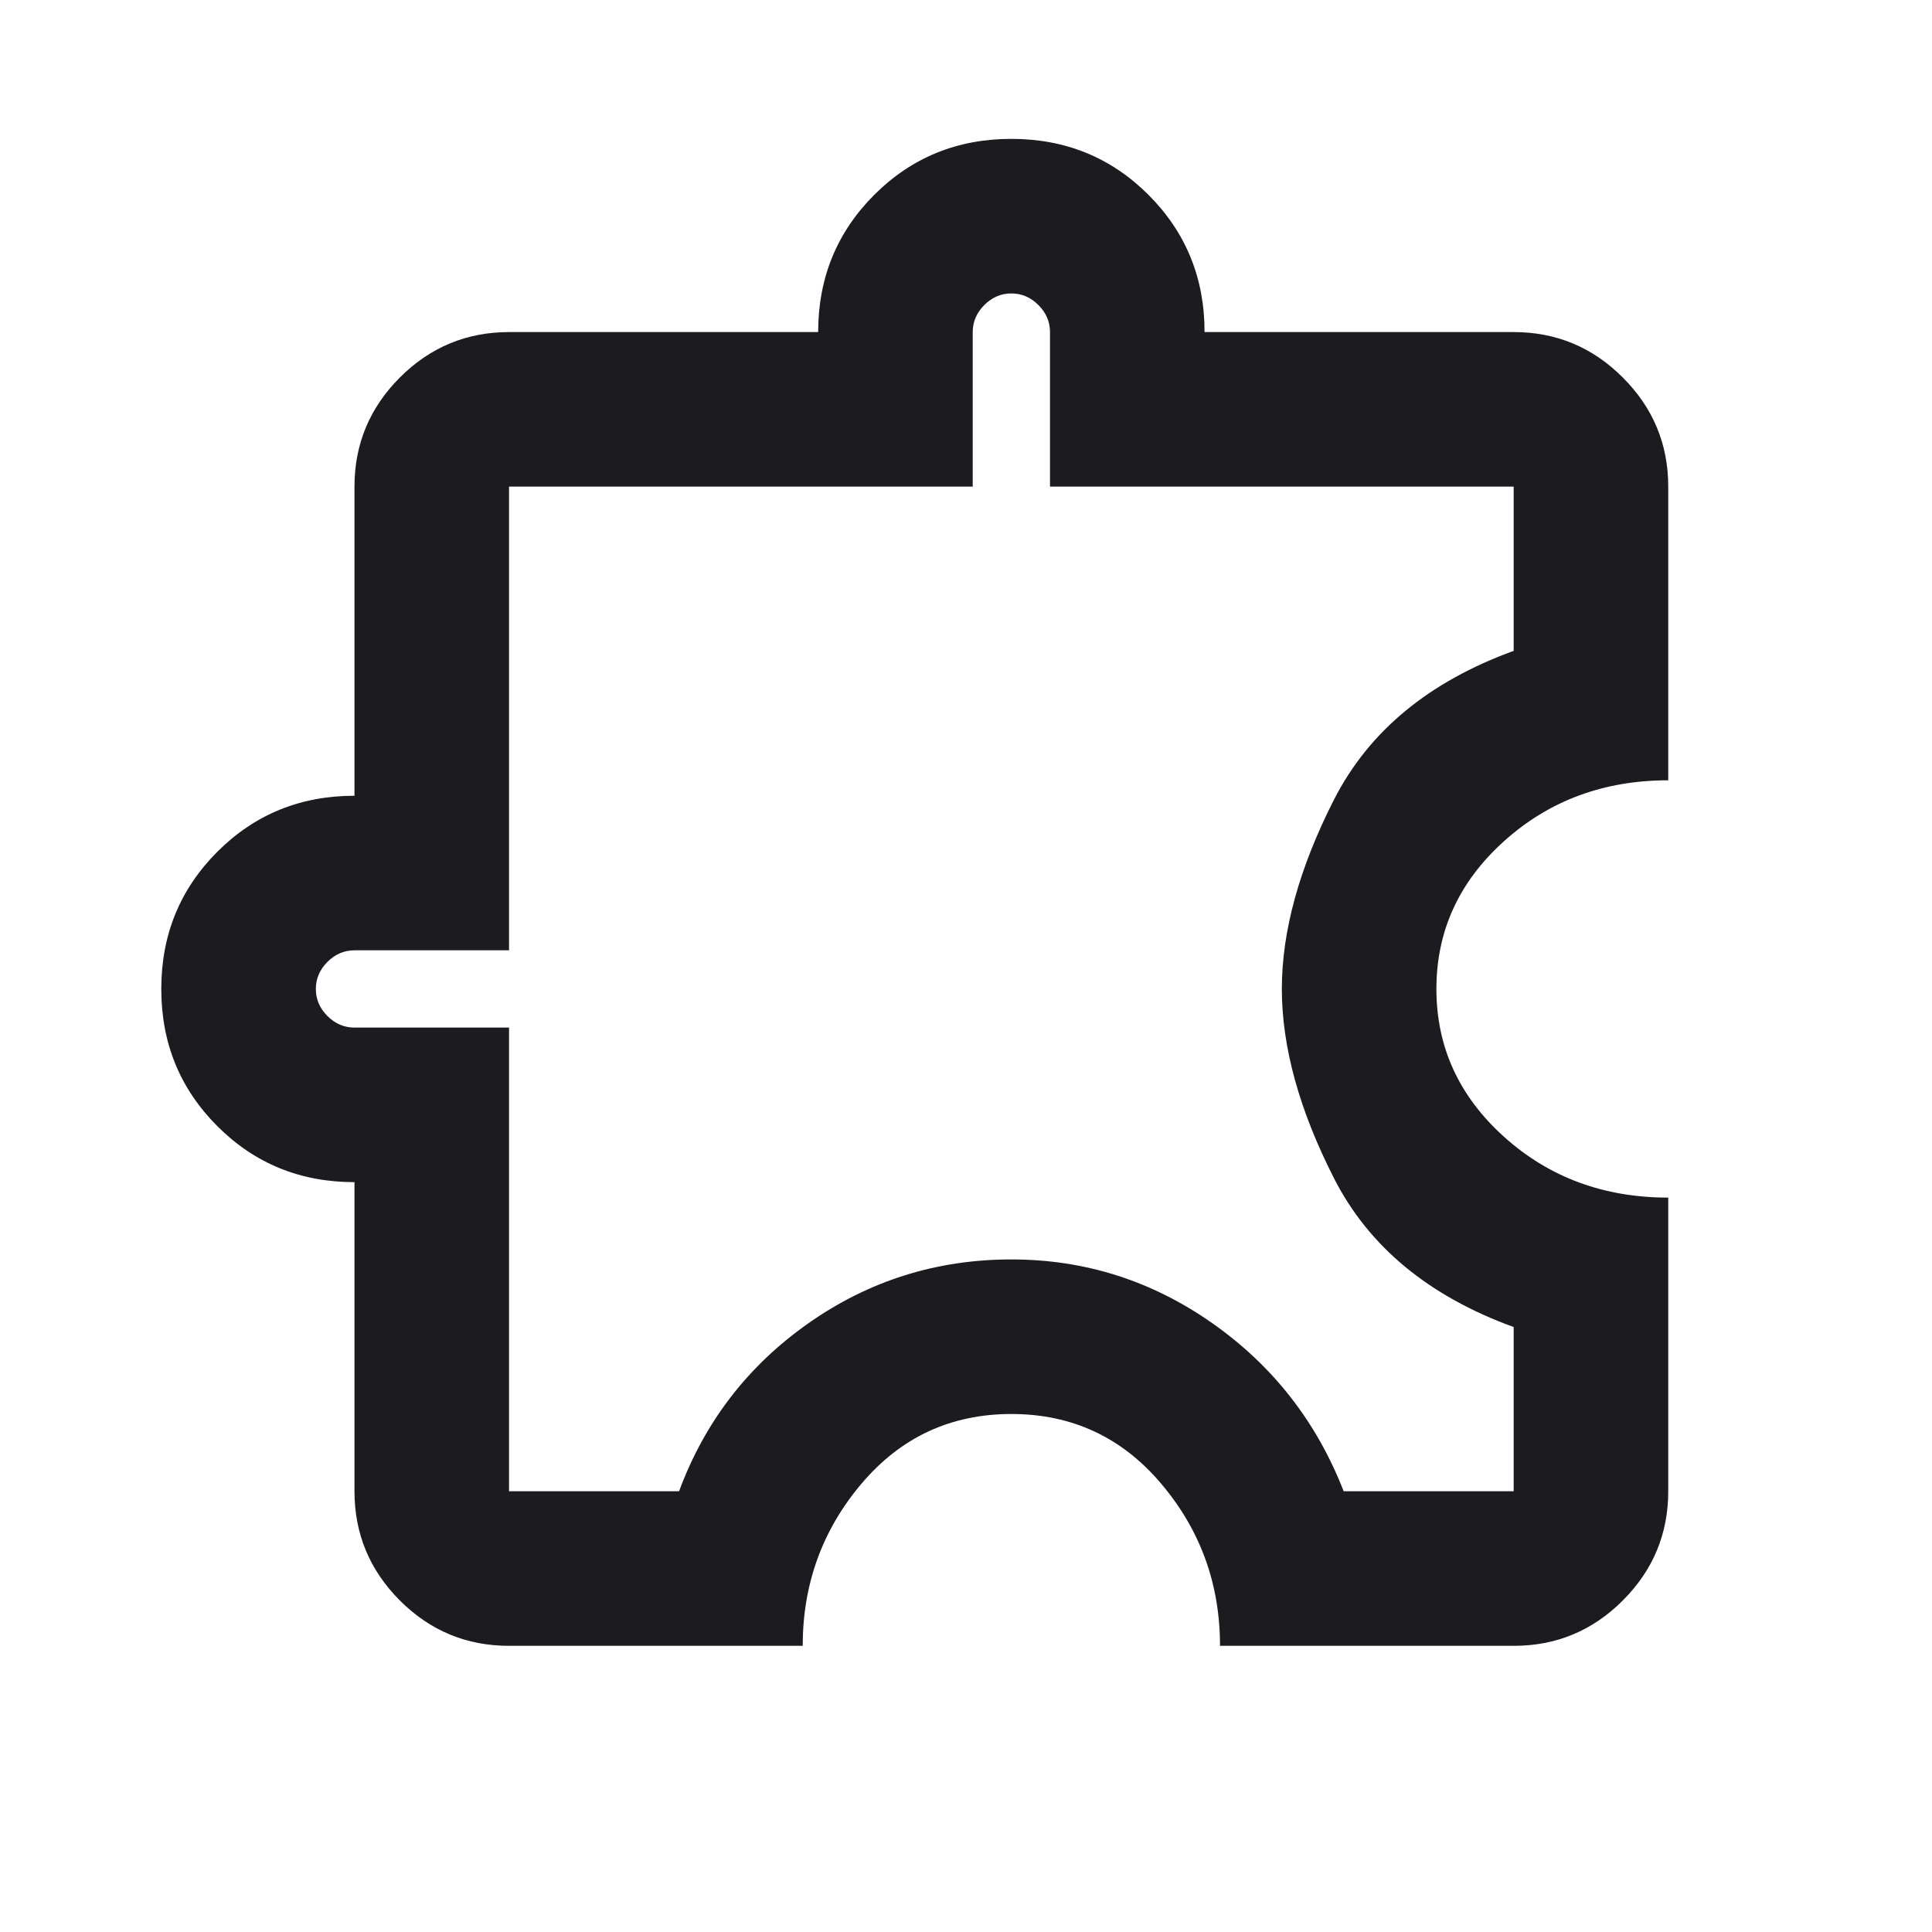
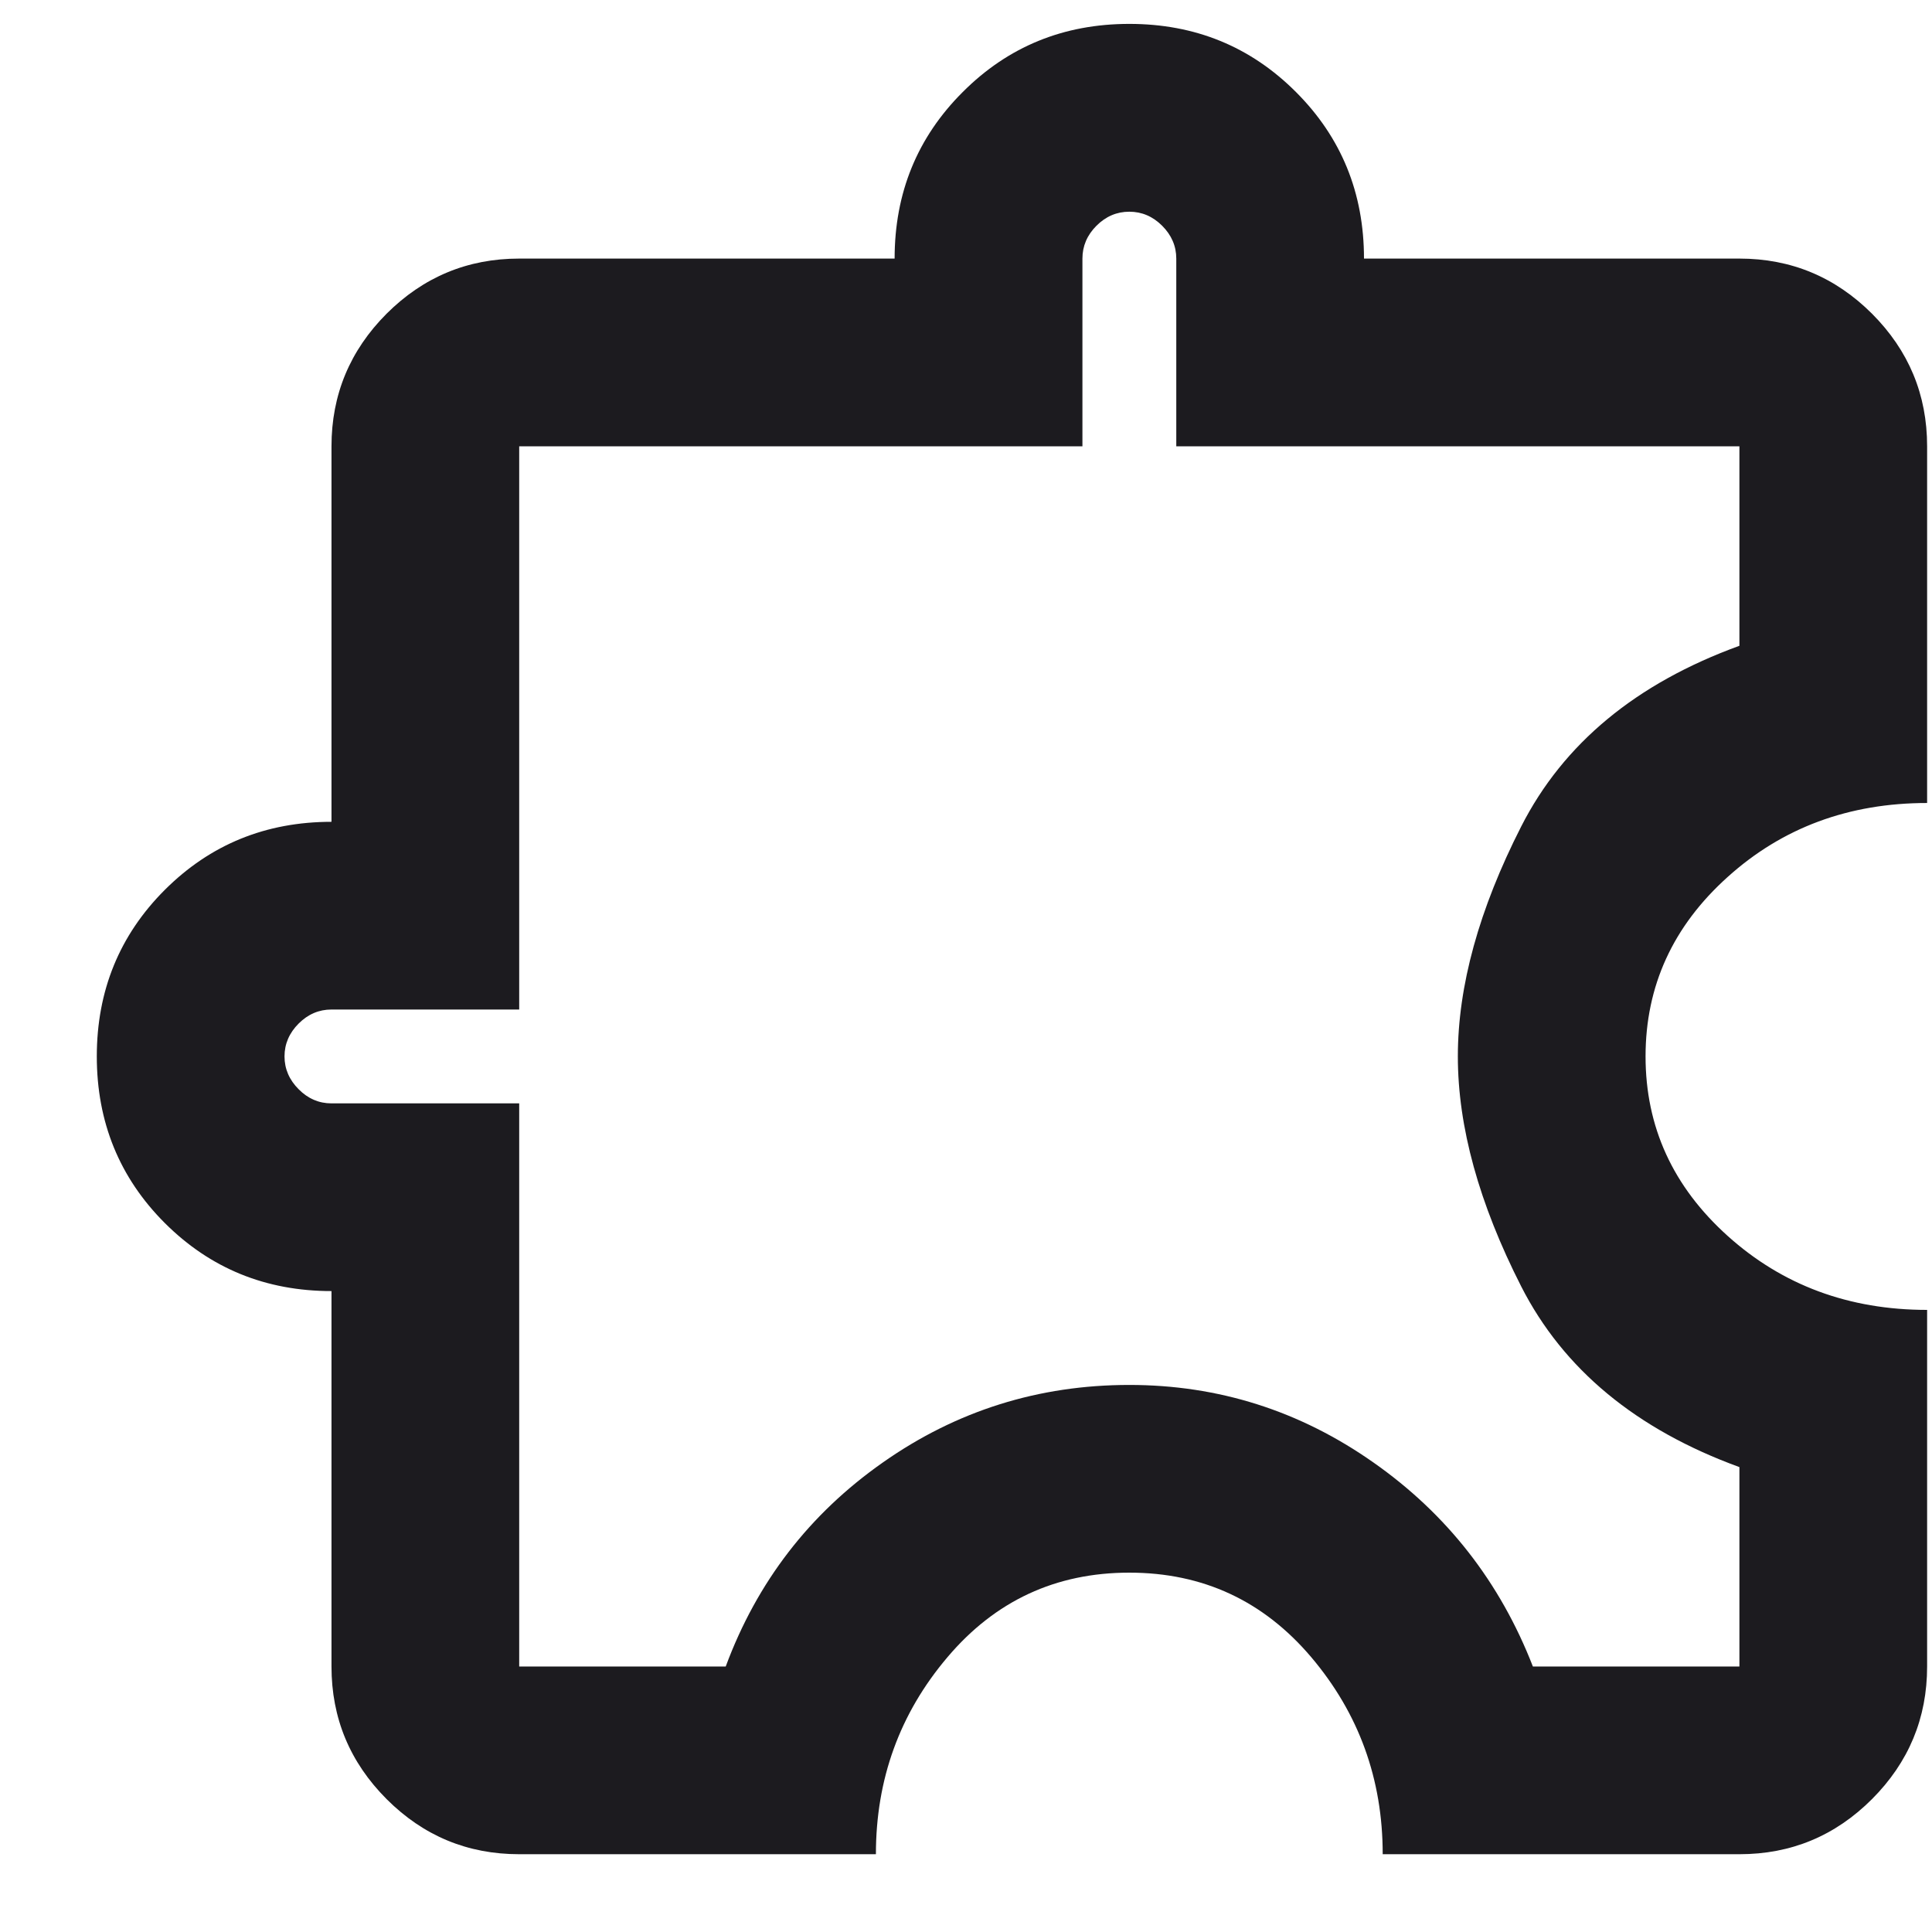
- <svg xmlns="http://www.w3.org/2000/svg" width="25" height="25" viewBox="0 0 25 25" fill="none">
-   <mask id="mask0_1471_318" style="mask-type:alpha" maskUnits="userSpaceOnUse" x="0" y="0" width="25" height="25">
-     <rect x="0.587" y="24.297" width="24" height="24" transform="rotate(-90 0.586914 24.2974)" fill="#D9D9D9" />
-   </mask>
-   <g mask="url(#mask0_1471_318)">
-     <path d="M21.587 15.497L21.587 19.297C21.587 19.847 21.391 20.318 20.999 20.71C20.608 21.102 20.137 21.297 19.587 21.297L15.787 21.297C15.787 20.497 15.533 19.797 15.024 19.197C14.516 18.597 13.87 18.297 13.087 18.297C12.304 18.297 11.658 18.597 11.149 19.197C10.641 19.797 10.387 20.497 10.387 21.297L6.587 21.297C6.037 21.297 5.566 21.102 5.174 20.71C4.783 20.318 4.587 19.847 4.587 19.297L4.587 15.297C3.887 15.297 3.295 15.056 2.812 14.572C2.329 14.089 2.087 13.497 2.087 12.797C2.087 12.097 2.329 11.506 2.812 11.022C3.295 10.539 3.887 10.297 4.587 10.297L4.587 6.297C4.587 5.747 4.783 5.277 5.174 4.885C5.566 4.493 6.037 4.297 6.587 4.297L10.587 4.297C10.587 3.597 10.829 3.006 11.312 2.522C11.795 2.039 12.387 1.797 13.087 1.797C13.787 1.797 14.379 2.039 14.862 2.522C15.345 3.006 15.587 3.597 15.587 4.297L19.587 4.297C20.137 4.297 20.608 4.493 20.999 4.885C21.391 5.277 21.587 5.747 21.587 6.297L21.587 10.097C20.754 10.097 20.045 10.36 19.462 10.885C18.879 11.41 18.587 12.047 18.587 12.797C18.587 13.547 18.879 14.185 19.462 14.71C20.045 15.235 20.754 15.497 21.587 15.497ZM19.587 19.297L19.587 17.172C18.487 16.772 17.712 16.131 17.262 15.247C16.812 14.364 16.587 13.547 16.587 12.797C16.587 12.047 16.812 11.231 17.262 10.347C17.712 9.464 18.487 8.822 19.587 8.422L19.587 6.297L13.587 6.297L13.587 4.297C13.587 4.164 13.537 4.047 13.437 3.947C13.337 3.847 13.22 3.797 13.087 3.797C12.954 3.797 12.837 3.847 12.737 3.947C12.637 4.047 12.587 4.164 12.587 4.297L12.587 6.297L6.587 6.297L6.587 12.297L4.587 12.297C4.454 12.297 4.337 12.347 4.237 12.447C4.137 12.547 4.087 12.664 4.087 12.797C4.087 12.931 4.137 13.047 4.237 13.147C4.337 13.247 4.454 13.297 4.587 13.297L6.587 13.297L6.587 19.297L8.787 19.297C9.12 18.397 9.679 17.672 10.462 17.122C11.245 16.572 12.12 16.297 13.087 16.297C14.037 16.297 14.904 16.572 15.687 17.122C16.47 17.672 17.037 18.397 17.387 19.297L19.587 19.297Z" fill="#1C1B1F" />
-   </g>
+ <svg xmlns="http://www.w3.org/2000/svg" width="19" height="19" viewBox="0 0 19 19" fill="none">
+   <path d="M18.952 12.882L18.952 16.389C18.952 16.897 18.771 17.331 18.41 17.693C18.048 18.055 17.614 18.235 17.106 18.235L13.598 18.235C13.598 17.497 13.364 16.851 12.895 16.297C12.425 15.743 11.829 15.466 11.106 15.466C10.383 15.466 9.787 15.743 9.318 16.297C8.848 16.851 8.614 17.497 8.614 18.235L5.106 18.235C4.598 18.235 4.164 18.055 3.802 17.693C3.441 17.331 3.26 16.897 3.26 16.389L3.26 12.697C2.614 12.697 2.068 12.474 1.621 12.028C1.175 11.582 0.952 11.035 0.952 10.389C0.952 9.743 1.175 9.197 1.621 8.751C2.068 8.305 2.614 8.082 3.26 8.082L3.26 4.389C3.26 3.882 3.441 3.447 3.802 3.085C4.164 2.724 4.598 2.543 5.106 2.543L8.798 2.543C8.798 1.897 9.021 1.351 9.468 0.905C9.914 0.458 10.46 0.235 11.106 0.235C11.752 0.235 12.298 0.458 12.745 0.905C13.191 1.351 13.414 1.897 13.414 2.543L17.106 2.543C17.614 2.543 18.048 2.724 18.41 3.085C18.771 3.447 18.952 3.881 18.952 4.389L18.952 7.897C18.183 7.897 17.529 8.139 16.991 8.624C16.452 9.108 16.183 9.697 16.183 10.389C16.183 11.082 16.452 11.67 16.991 12.155C17.529 12.639 18.183 12.882 18.952 12.882ZM17.106 16.389L17.106 14.428C16.091 14.058 15.375 13.466 14.96 12.651C14.545 11.835 14.337 11.082 14.337 10.389C14.337 9.697 14.545 8.943 14.96 8.128C15.375 7.312 16.091 6.72 17.106 6.351L17.106 4.389L11.568 4.389L11.568 2.543C11.568 2.42 11.521 2.312 11.429 2.22C11.337 2.128 11.229 2.082 11.106 2.082C10.983 2.082 10.875 2.128 10.783 2.22C10.691 2.312 10.645 2.42 10.645 2.543L10.645 4.389L5.106 4.389L5.106 9.928L3.26 9.928C3.137 9.928 3.029 9.974 2.937 10.066C2.845 10.158 2.798 10.266 2.798 10.389C2.798 10.512 2.845 10.62 2.937 10.712C3.029 10.805 3.137 10.851 3.26 10.851L5.106 10.851L5.106 16.389L7.137 16.389C7.445 15.558 7.96 14.889 8.683 14.382C9.406 13.874 10.214 13.62 11.106 13.62C11.983 13.62 12.783 13.874 13.506 14.382C14.229 14.889 14.752 15.558 15.075 16.389L17.106 16.389Z" fill="#1C1B1F" />
</svg>
